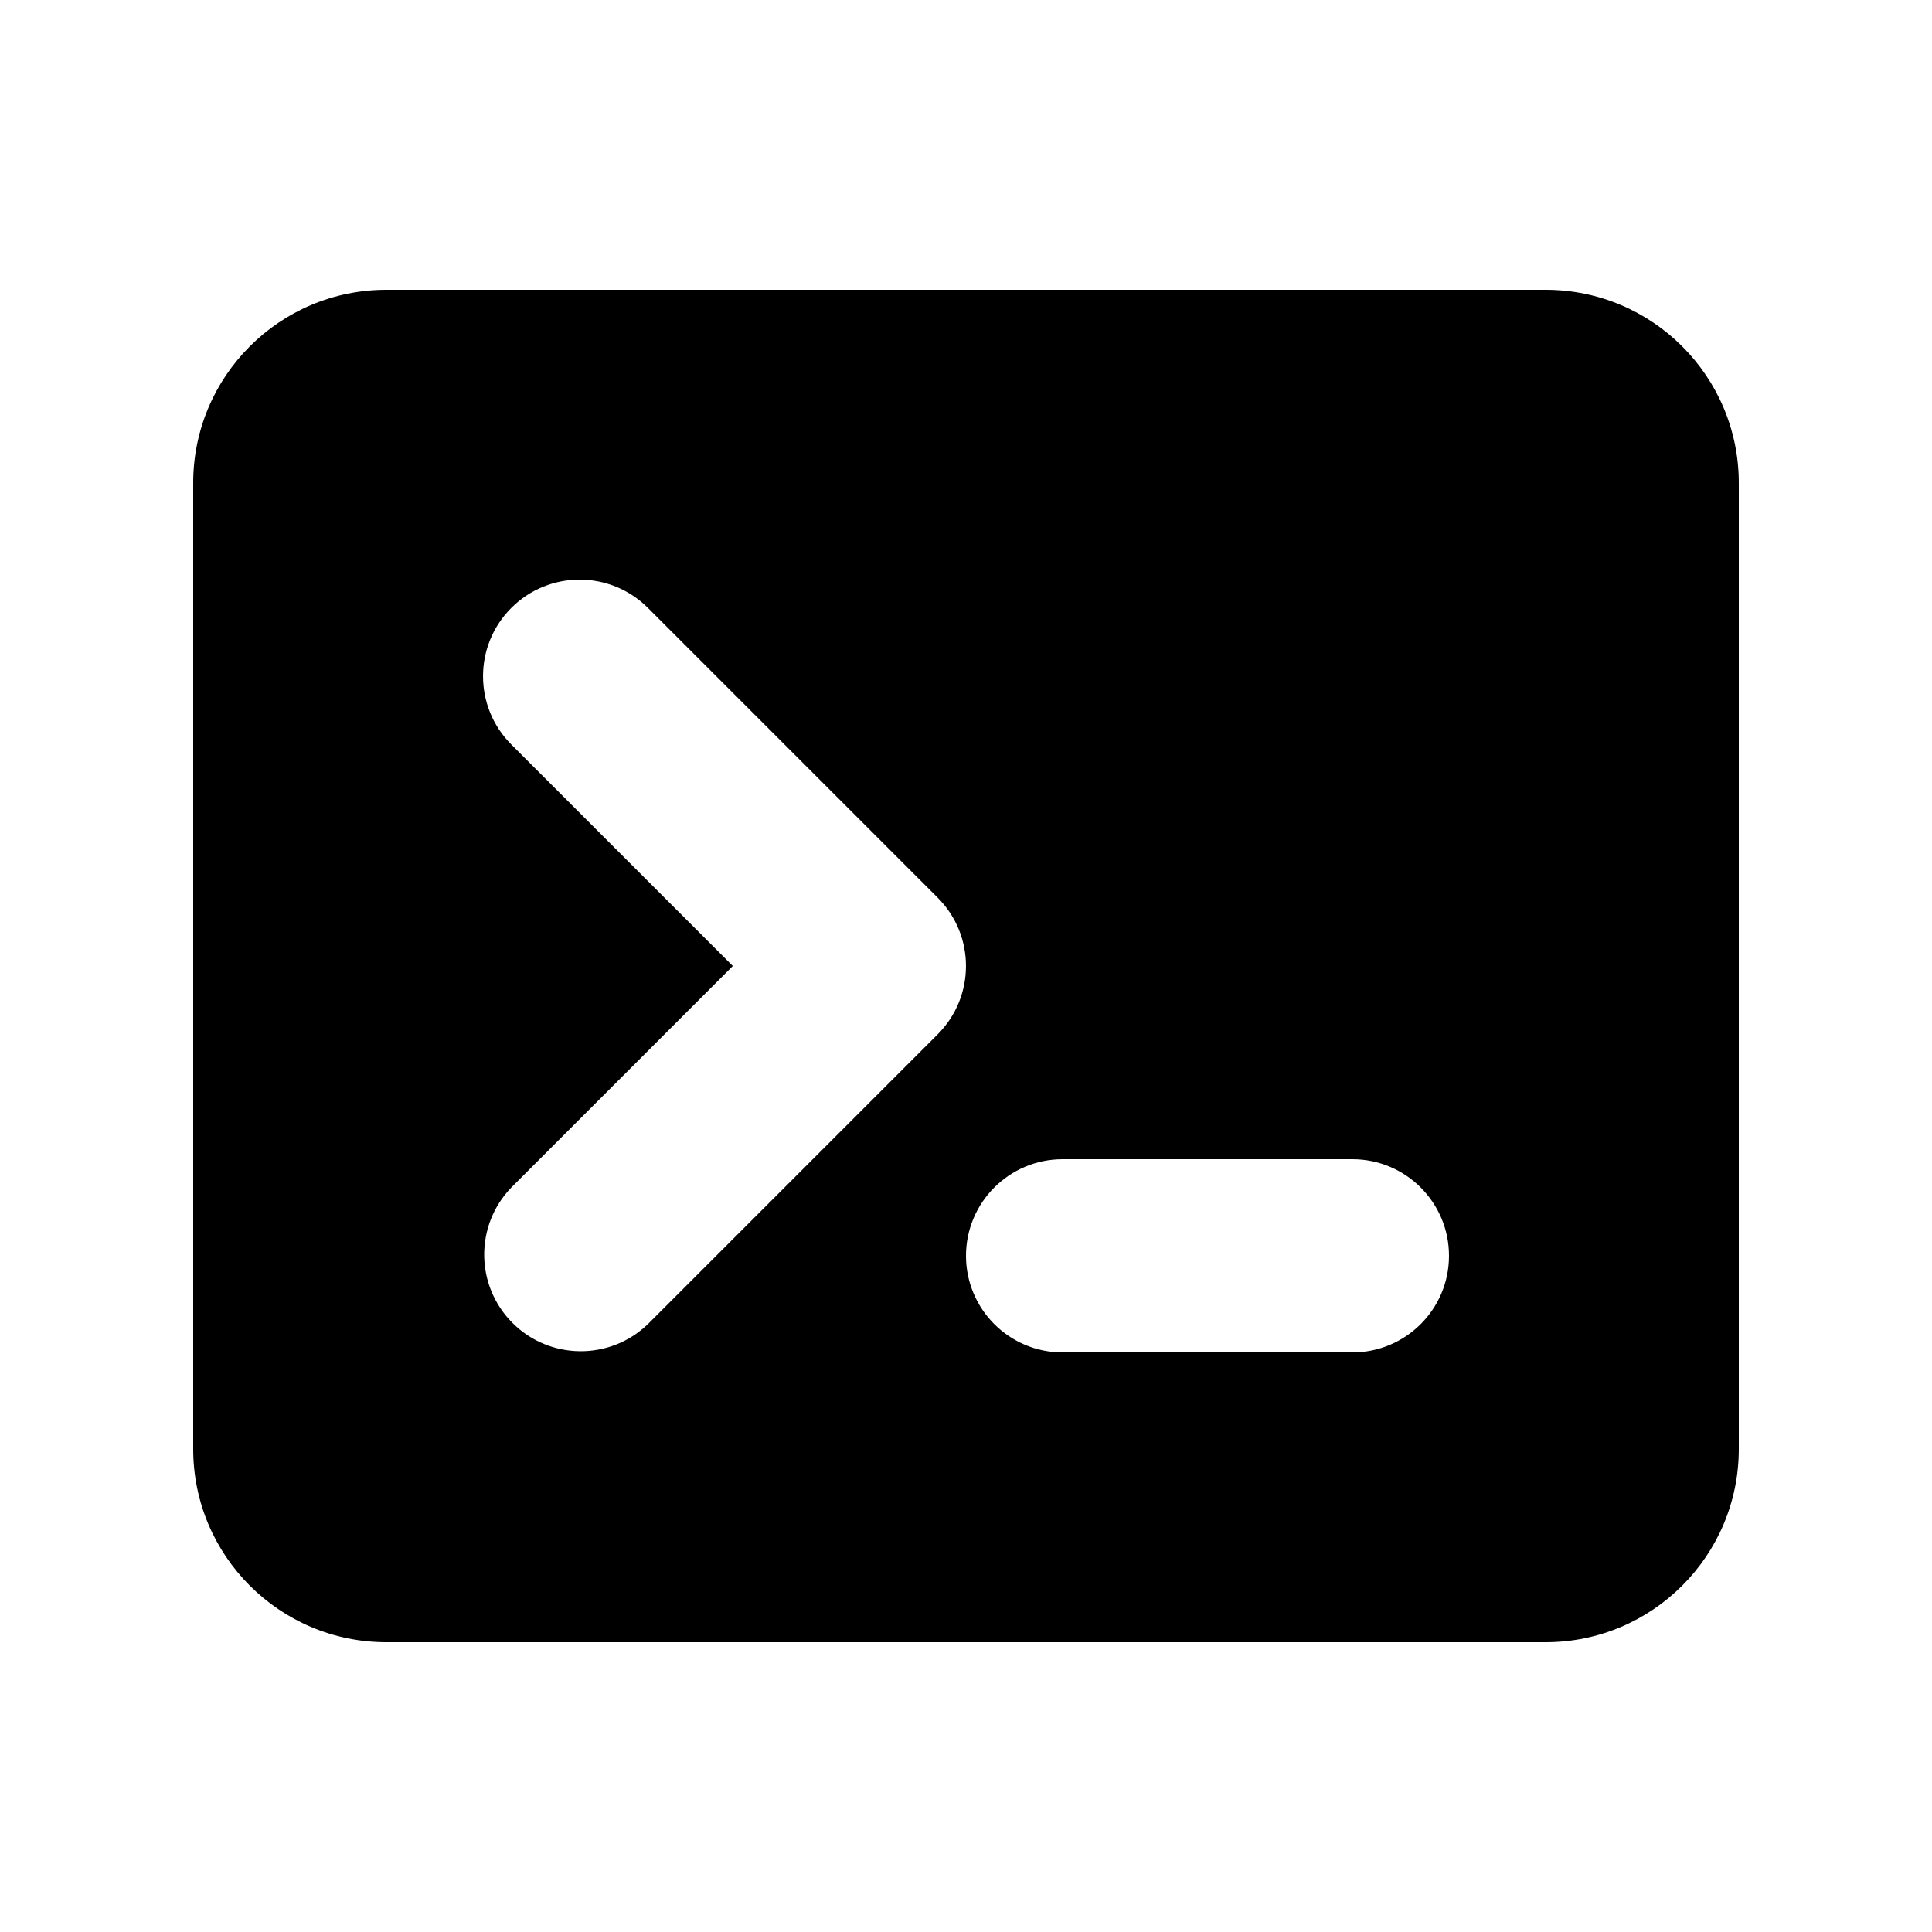
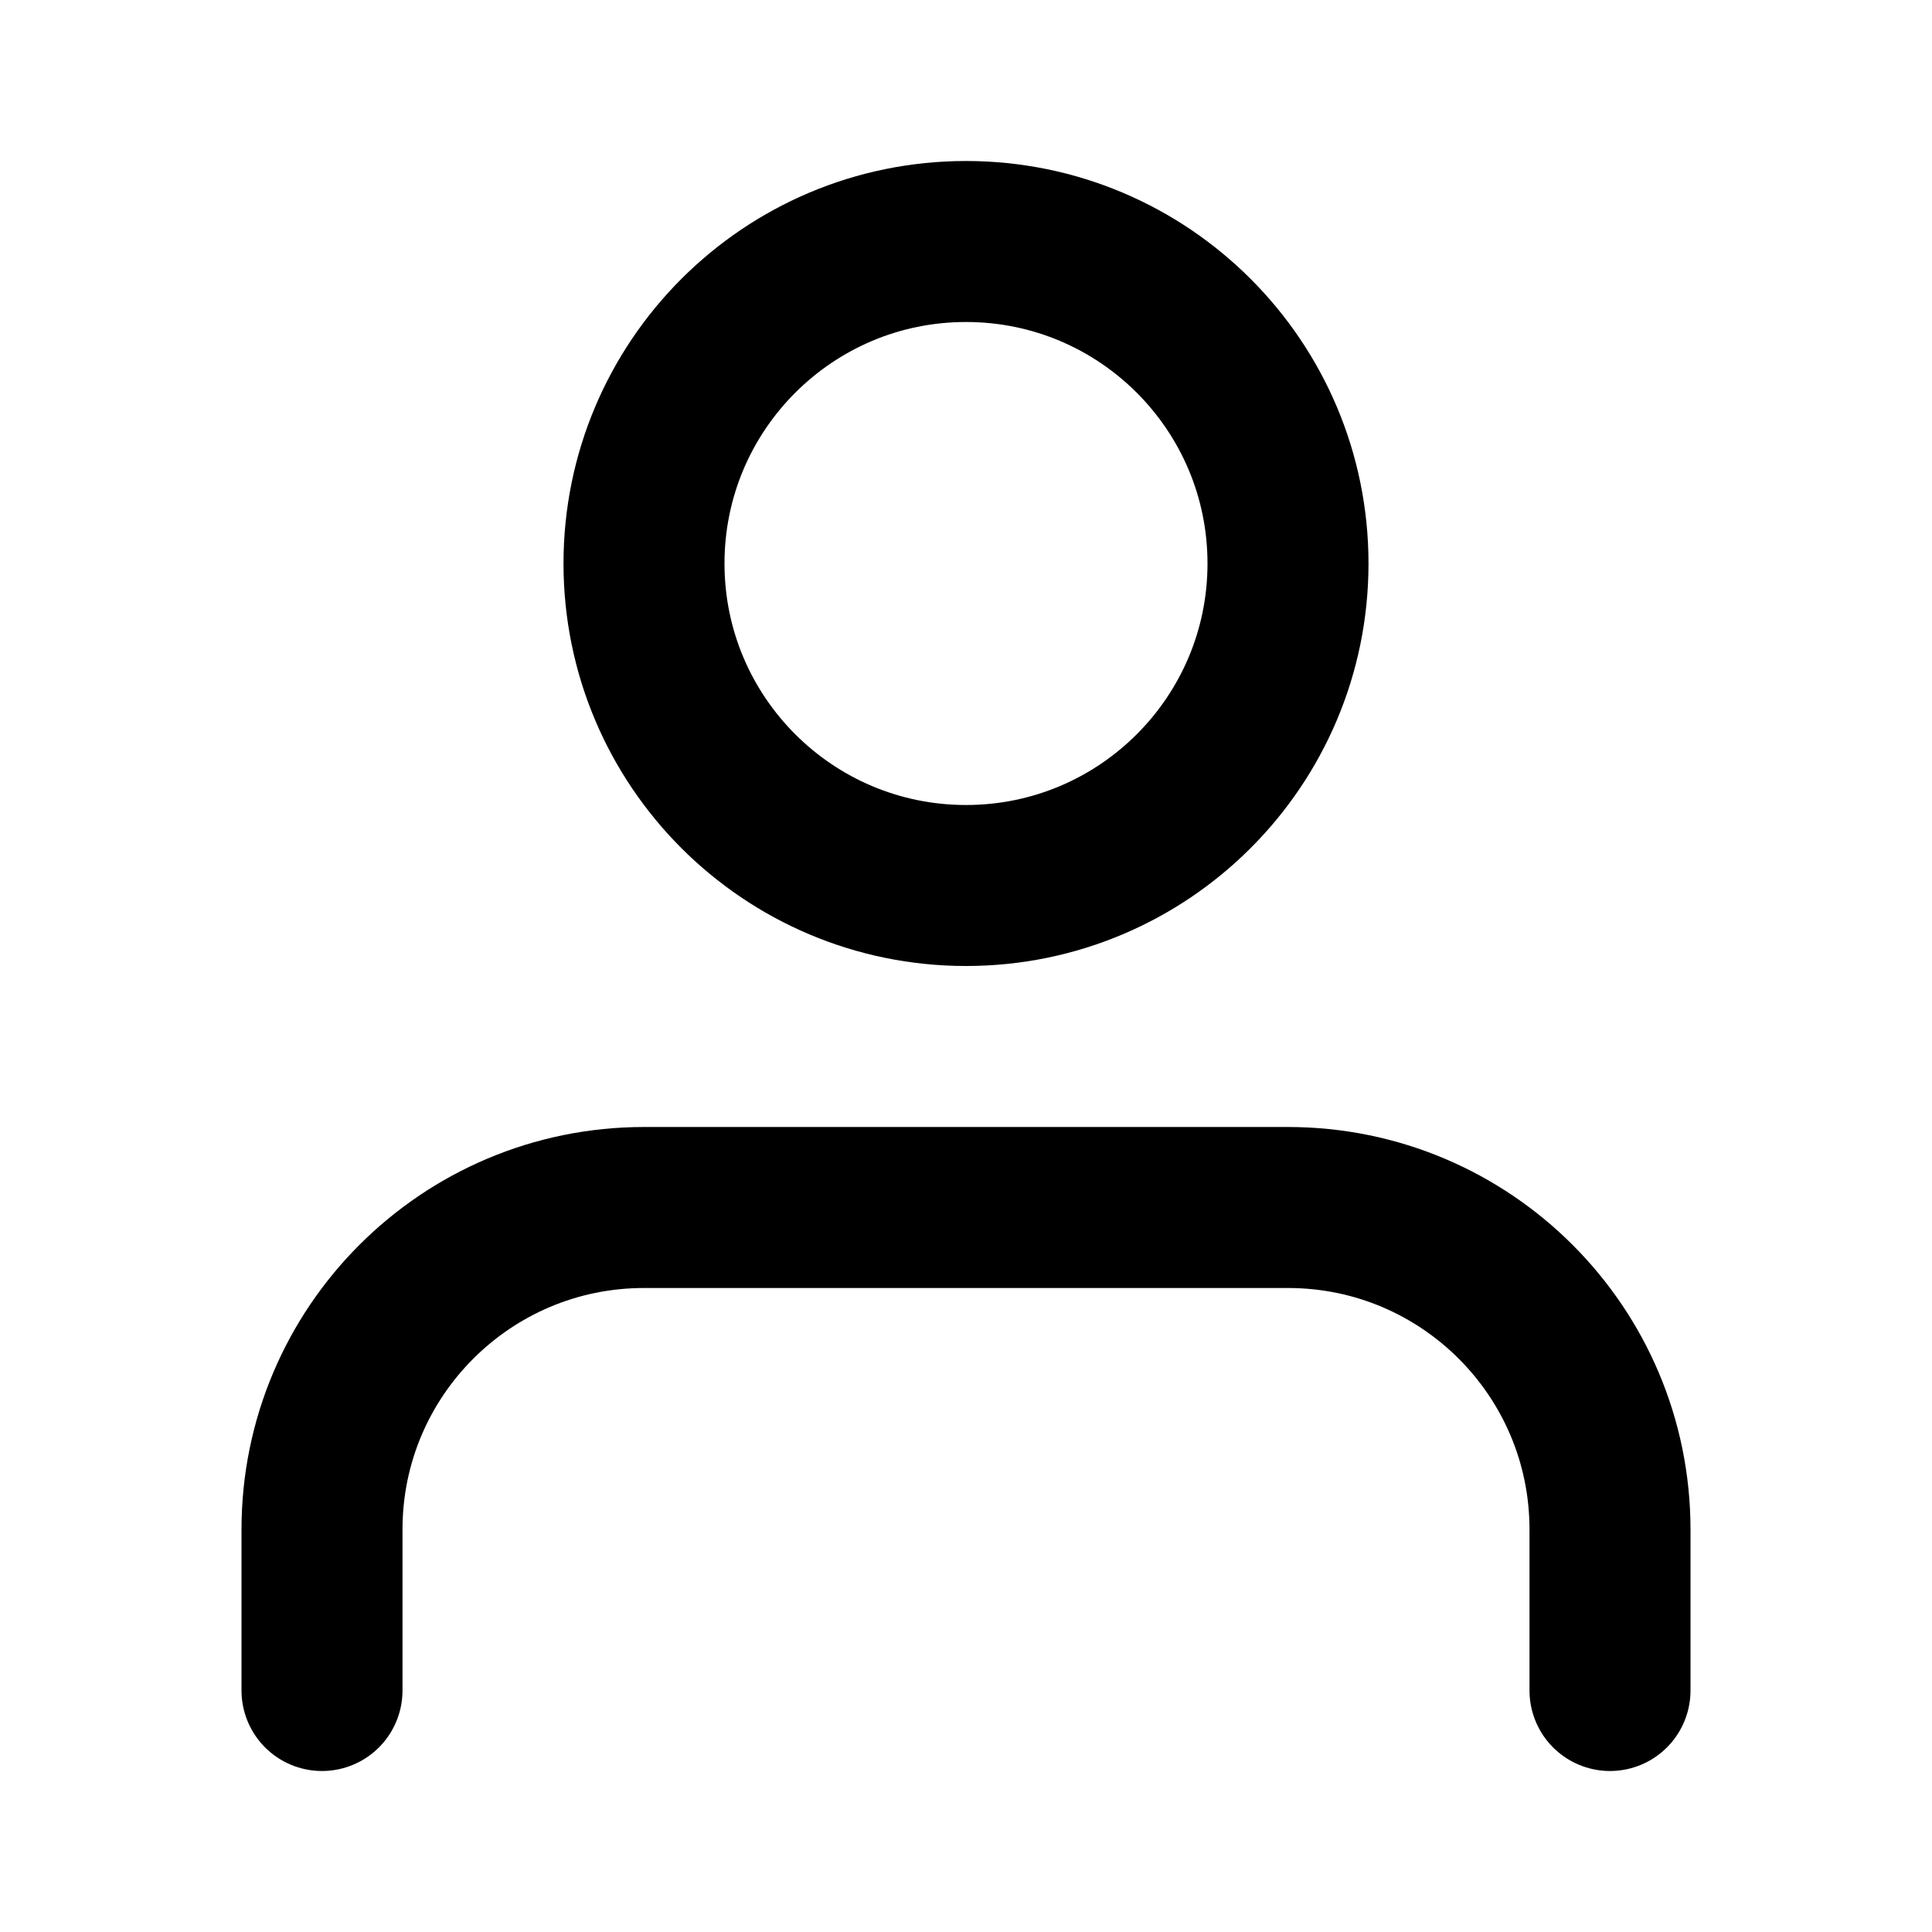
- <svg xmlns="http://www.w3.org/2000/svg" stroke="currentColor" fill="currentColor" stroke-width="0" viewBox="0 0 20 20" aria-hidden="true" height="32" width="32">
-   <path fill-rule="evenodd" d="M2 5a2 2 0 012-2h12a2 2 0 012 2v10a2 2 0 01-2 2H4a2 2 0 01-2-2V5zm3.293 1.293a1 1 0 011.414 0l3 3a1 1 0 010 1.414l-3 3a1 1 0 01-1.414-1.414L7.586 10 5.293 7.707a1 1 0 010-1.414zM11 12a1 1 0 100 2h3a1 1 0 100-2h-3z" clip-rule="evenodd" />
+ <svg xmlns="http://www.w3.org/2000/svg" viewBox="0 0 24 24" fill="none" stroke="currentColor" stroke-width="2" stroke-linecap="round" stroke-linejoin="round">
+   <path d="M20 21v-2a4 4 0 0 0-4-4H8a4 4 0 0 0-4 4v2" />
+   <circle cx="12" cy="7" r="4" />
</svg>
